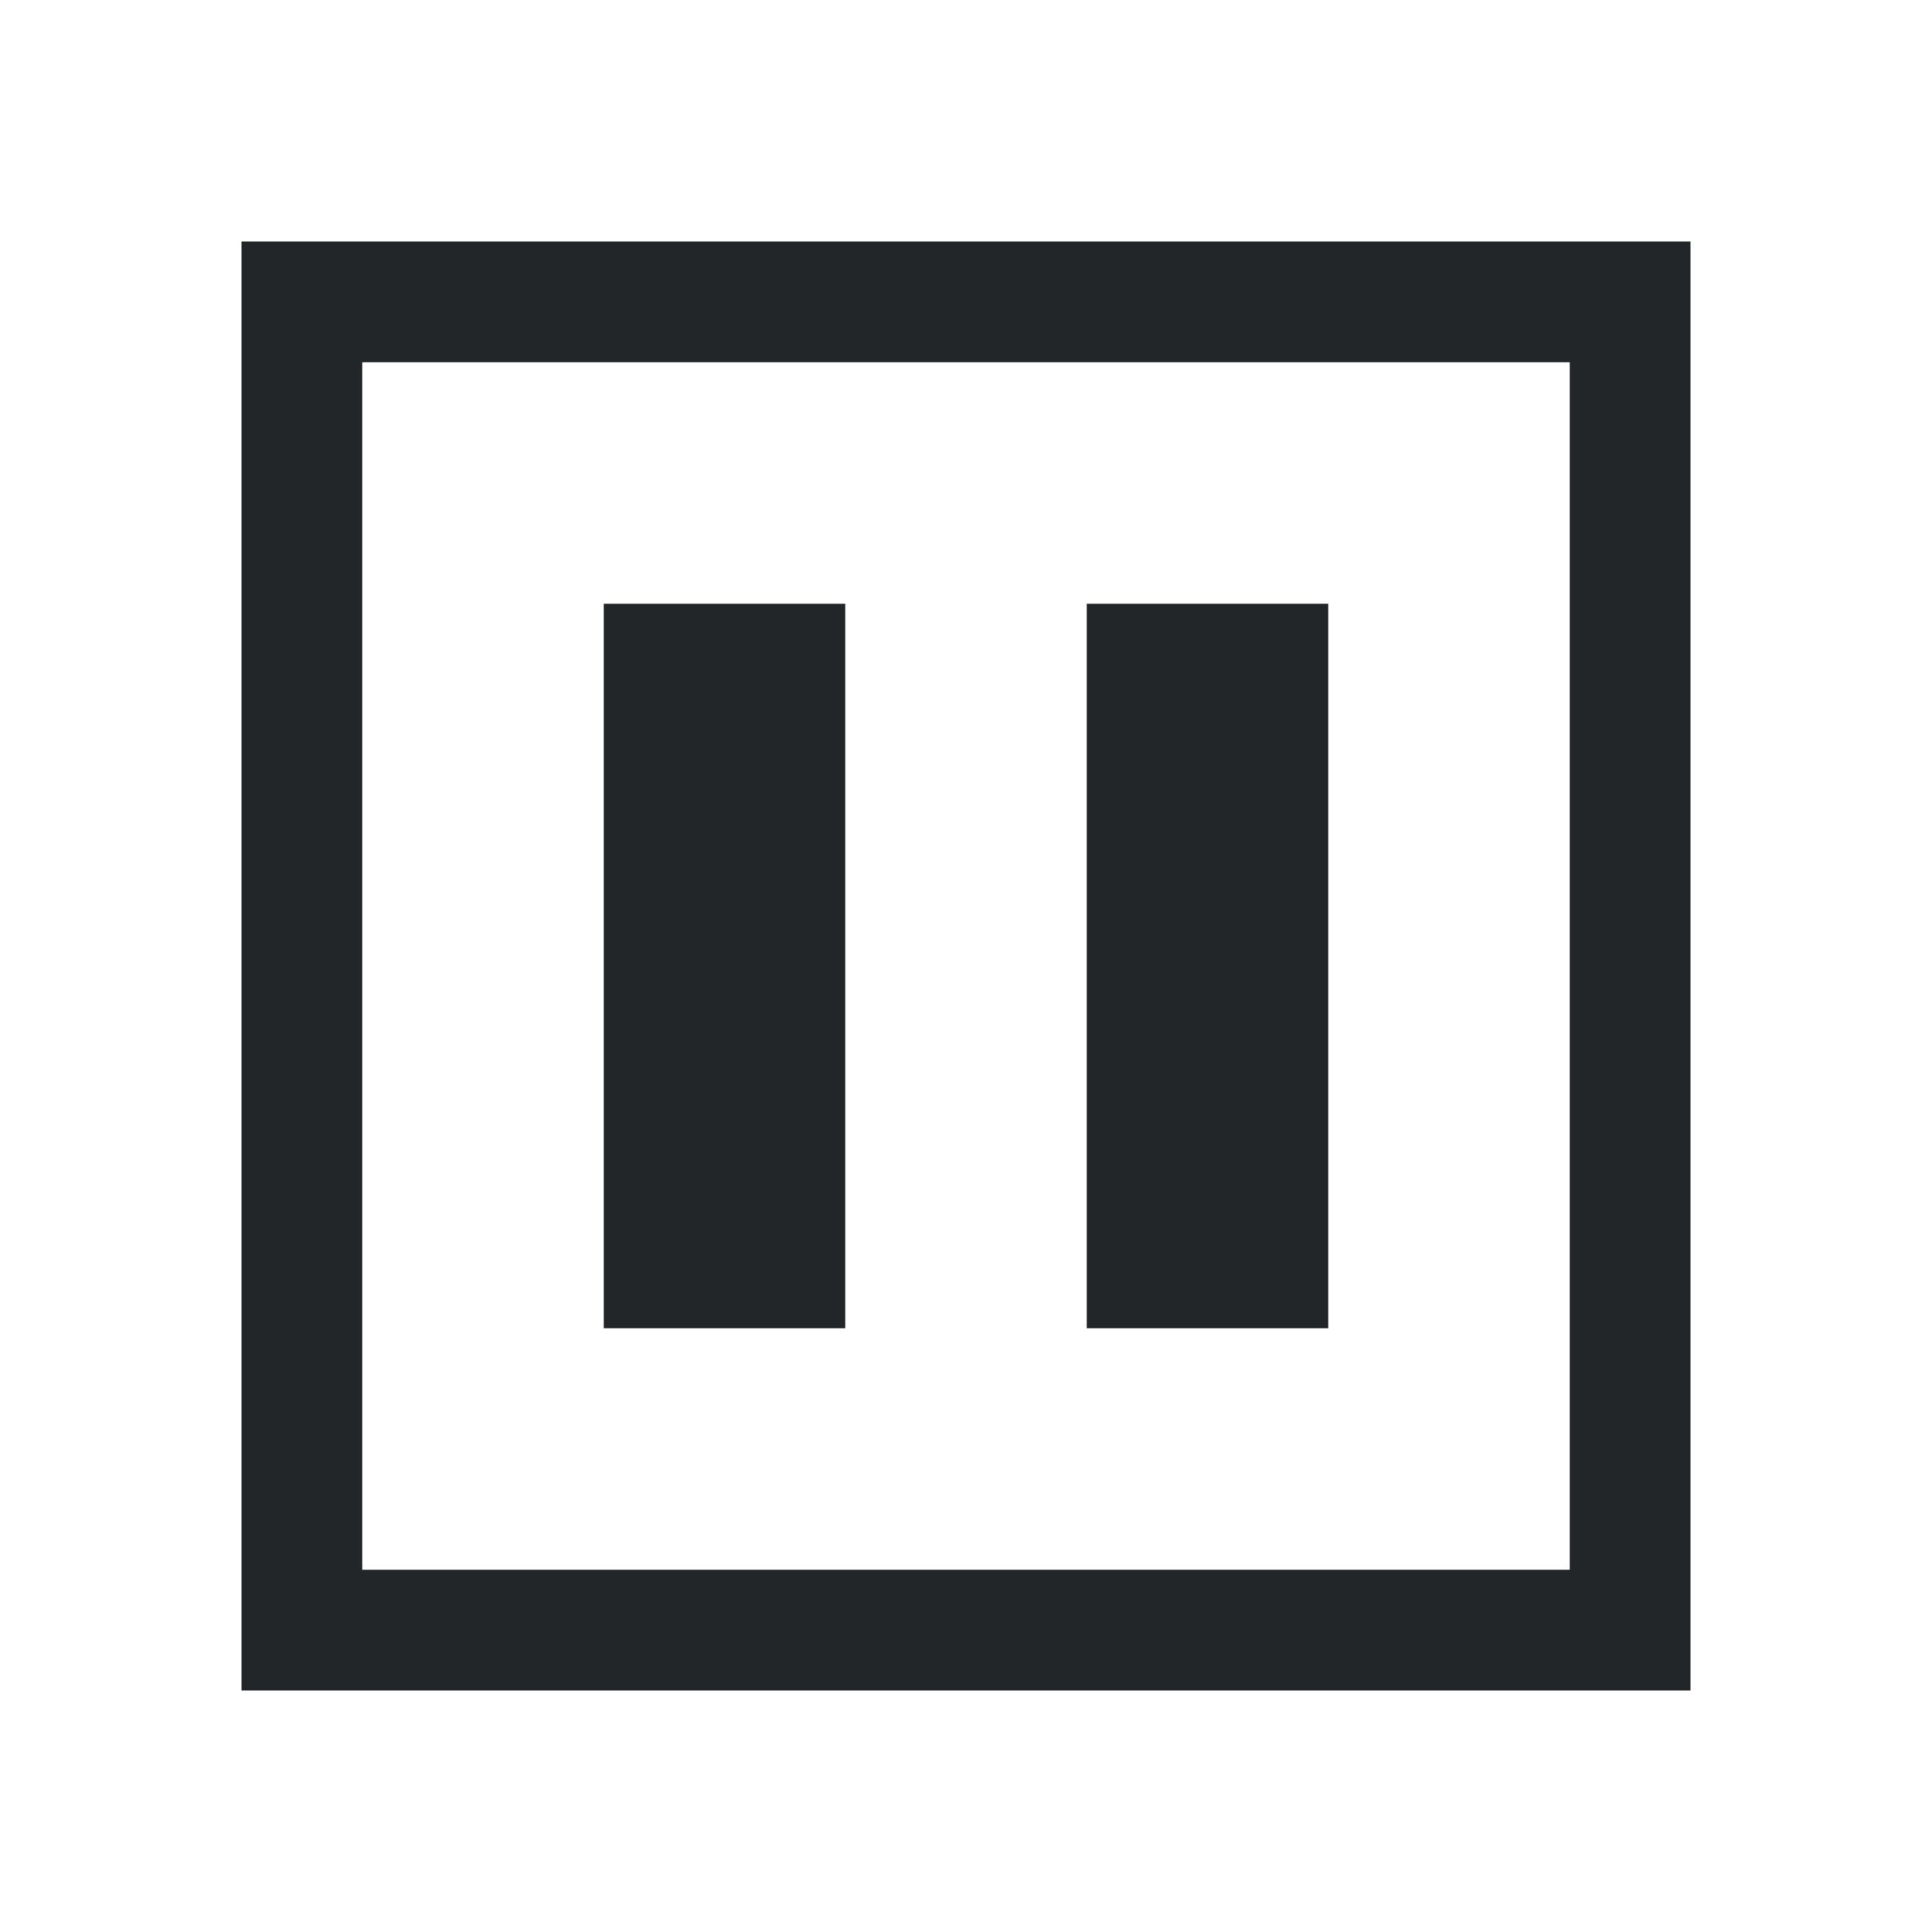
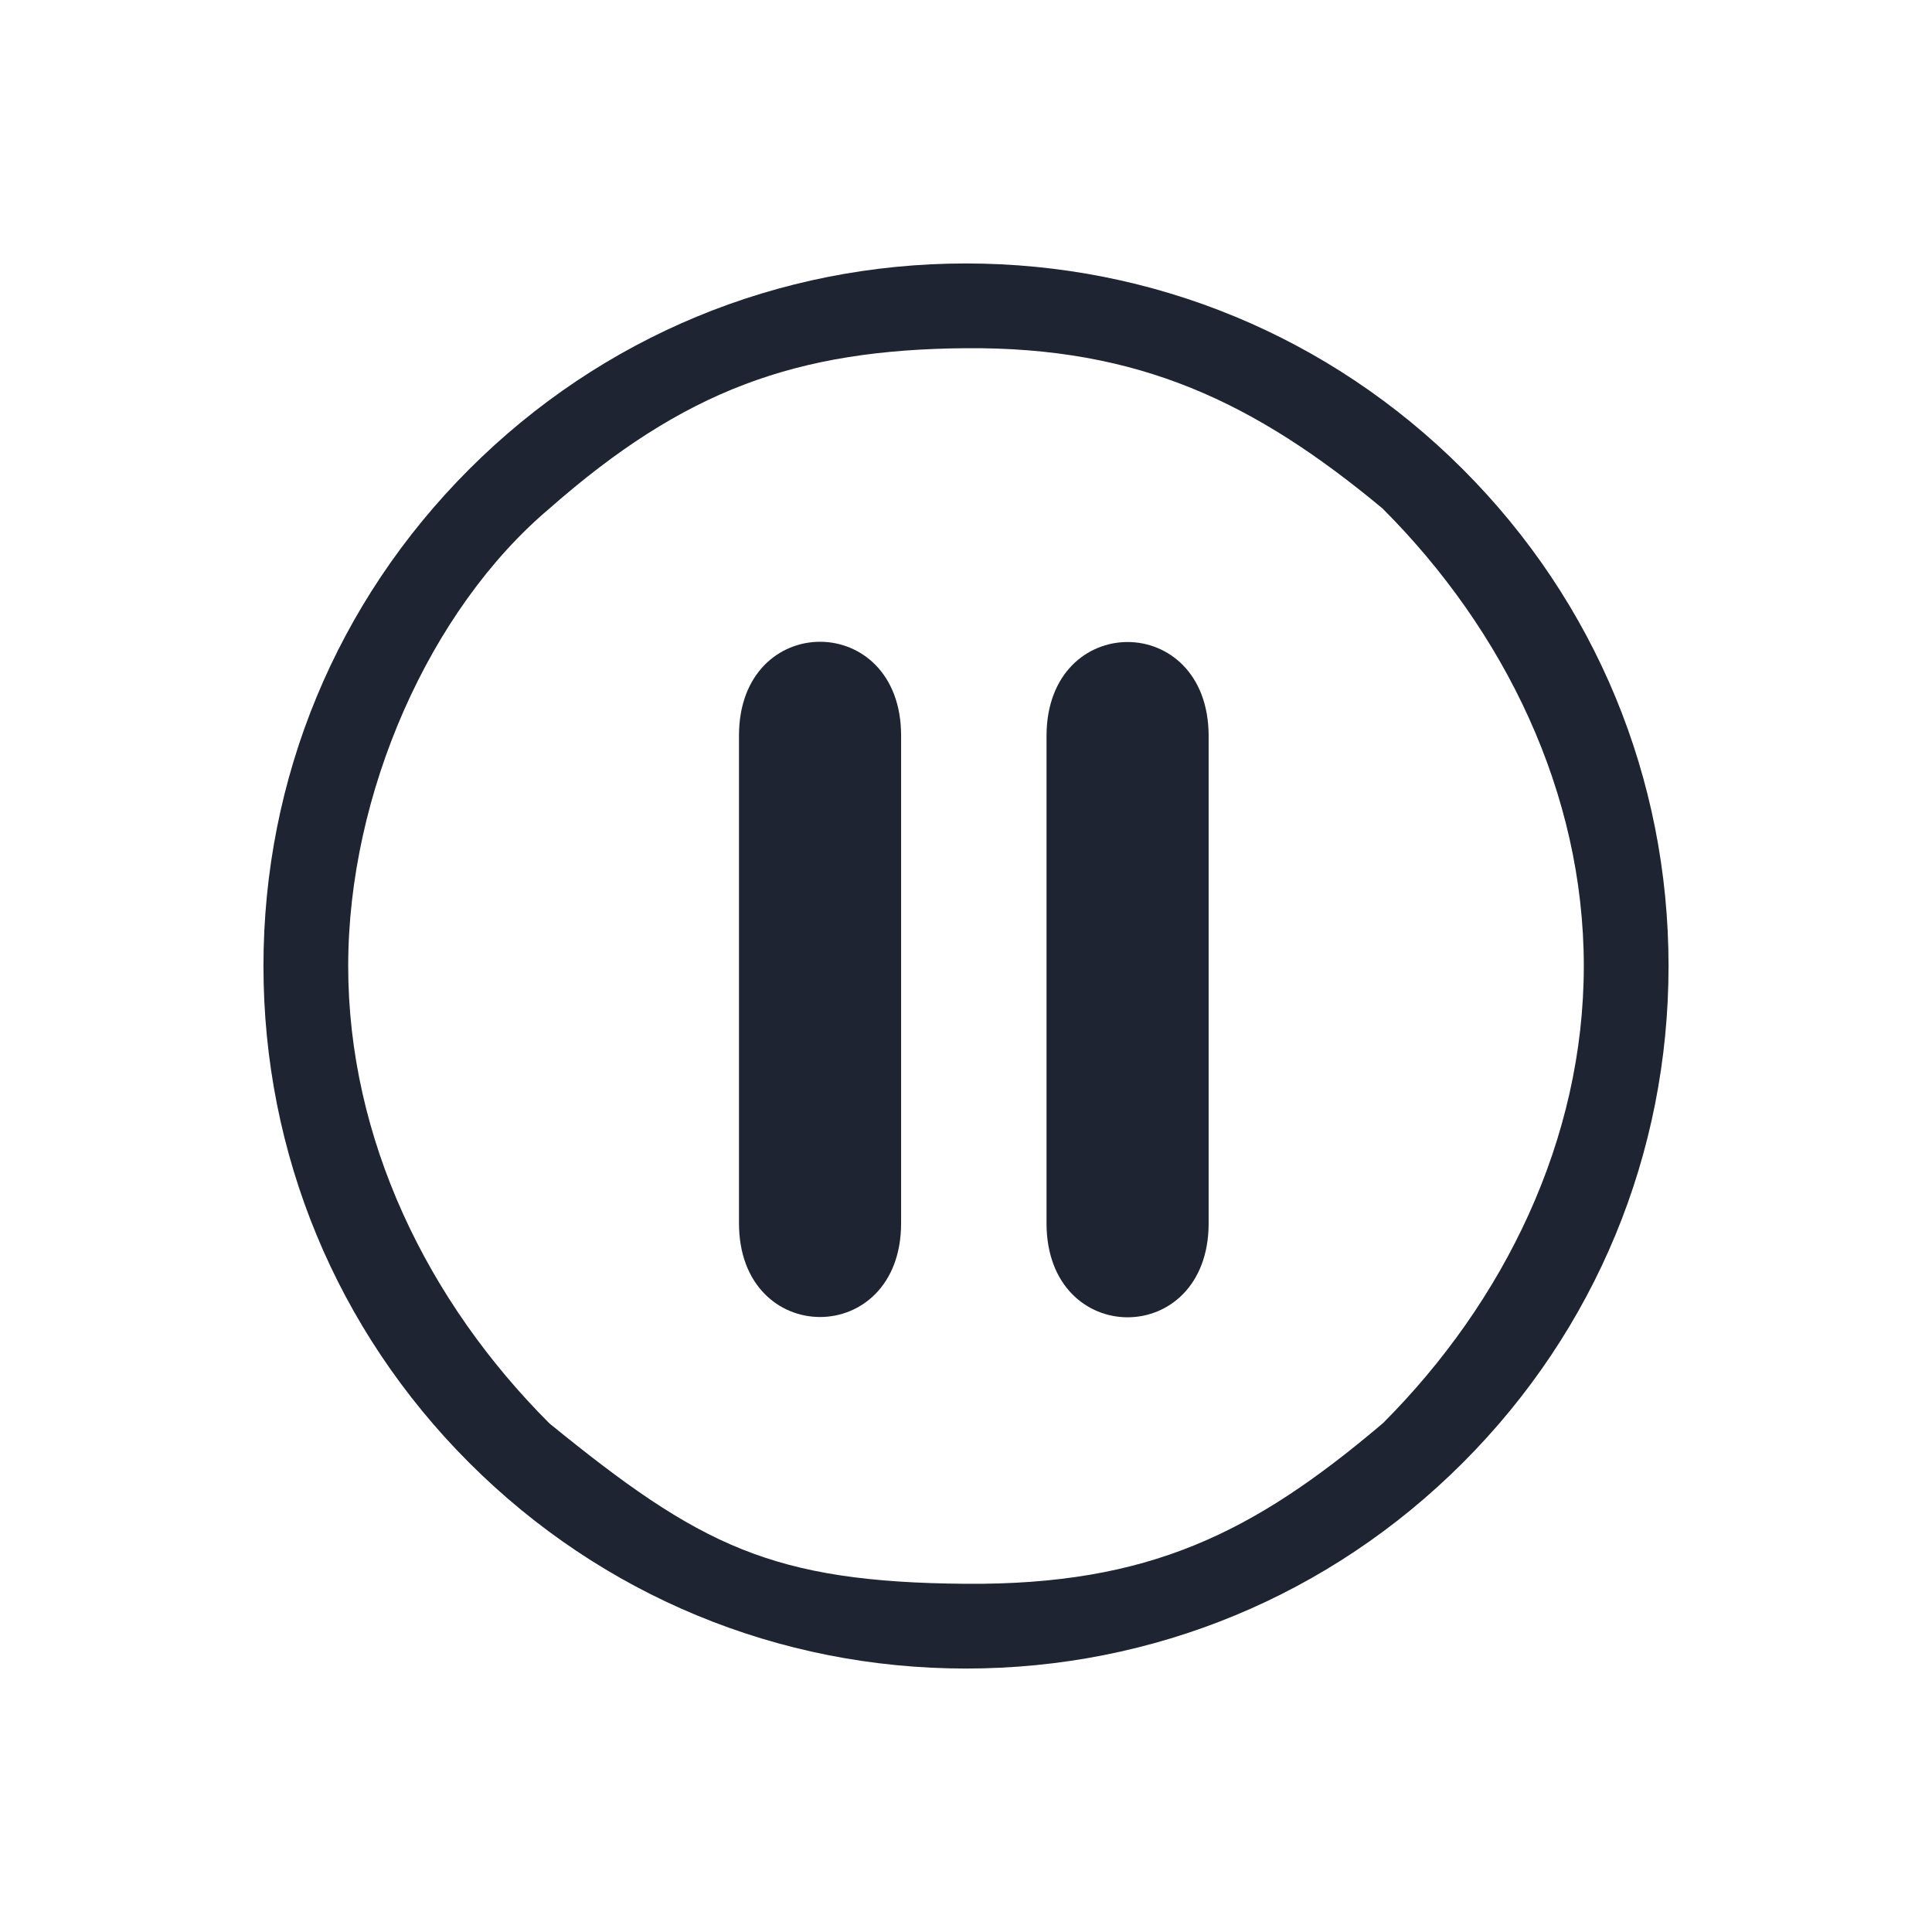
- <svg xmlns="http://www.w3.org/2000/svg" viewBox="0 0 24 24" width="24" height="24">
-   <defs id="defs3051">
-     <style type="text/css" id="current-color-scheme">
-       .ColorScheme-Text {
-         color:#232629;
-       }
-       </style>
+ <svg xmlns="http://www.w3.org/2000/svg" viewBox="0 0 22 22" version="1.1" id="svg1" width="22" height="22">
+   <defs id="defs1">
+     <style type="text/css" id="style1">.ColorScheme-Text { color:#d8dee9; }
+ </style>
  </defs>
-   <g transform="translate(1,1)">
-     <path style="fill:currentColor;fill-opacity:1;stroke:none" d="m 2 2 0 18 18 0 L 20 2 2 2 Z m 1.5 1.5 15 0 0 15 -15 0 0 -15 z m 3 3 0 9 3 0 0 -9 -3 0 z m 6 0 0 9 3 0 0 -9 -3 0 z" class="ColorScheme-Text" />
+   <g id="22-22-media-playback-pause-2" style="fill:#1e2431;fill-opacity:1">
+     <path d="M 11.917,13.936 V 8.375 c 0.006,-1.419 1.84,-1.419 1.846,0 v 5.561 c -0.006,1.419 -1.84,1.419 -1.846,0 z M 13.394,8.375 Z" id="path8-6-7-3" style="stroke-width:0.199;fill-opacity:1;fill:#1e2431" class="ColorScheme-Text " />
+     <path d="M 8.415,13.929 V 8.376 c 0,-1.424 1.846,-1.424 1.846,0 v 5.553 c 0,1.424 -1.846,1.424 -1.846,0 z M 9.892,8.376 Z" id="path8-6-6-67" style="stroke-width:0.199;fill-opacity:1;fill:#1e2431" class="ColorScheme-Text " />
+     <path d="M 16.657,5.343 C 15.146,3.832 13.137,3 11,3 8.863,3 6.854,3.832 5.343,5.343 3.832,6.854 3,8.863 3,11 3,13.137 3.832,15.146 5.343,16.657 6.854,18.168 8.863,19 11,19 c 2.137,0 4.146,-0.832 5.657,-2.343 1.511,-1.511 2.343,-3.52 2.343,-5.657 0,-2.137 -0.832,-4.146 -2.343,-5.657 z M 15.743,16.21 C 14.27,17.459 13.082,18.05 11,18.035 8.789,18.018 7.969,17.603 6.257,16.209 4.865,14.818 3.965,12.968 3.965,11 3.965,9.032 4.894,6.94 6.257,5.79 7.786,4.446 9.06,3.98 11,3.965 12.968,3.95 14.285,4.578 15.743,5.79 17.135,7.182 18.035,9.032 18.035,11 c 0,1.968 -0.9,3.818 -2.291,5.21 z" id="path2-36-912-5" style="stroke-width:0.025;fill-opacity:1;fill:#1e2431" class="ColorScheme-Text " />
  </g>
</svg>
